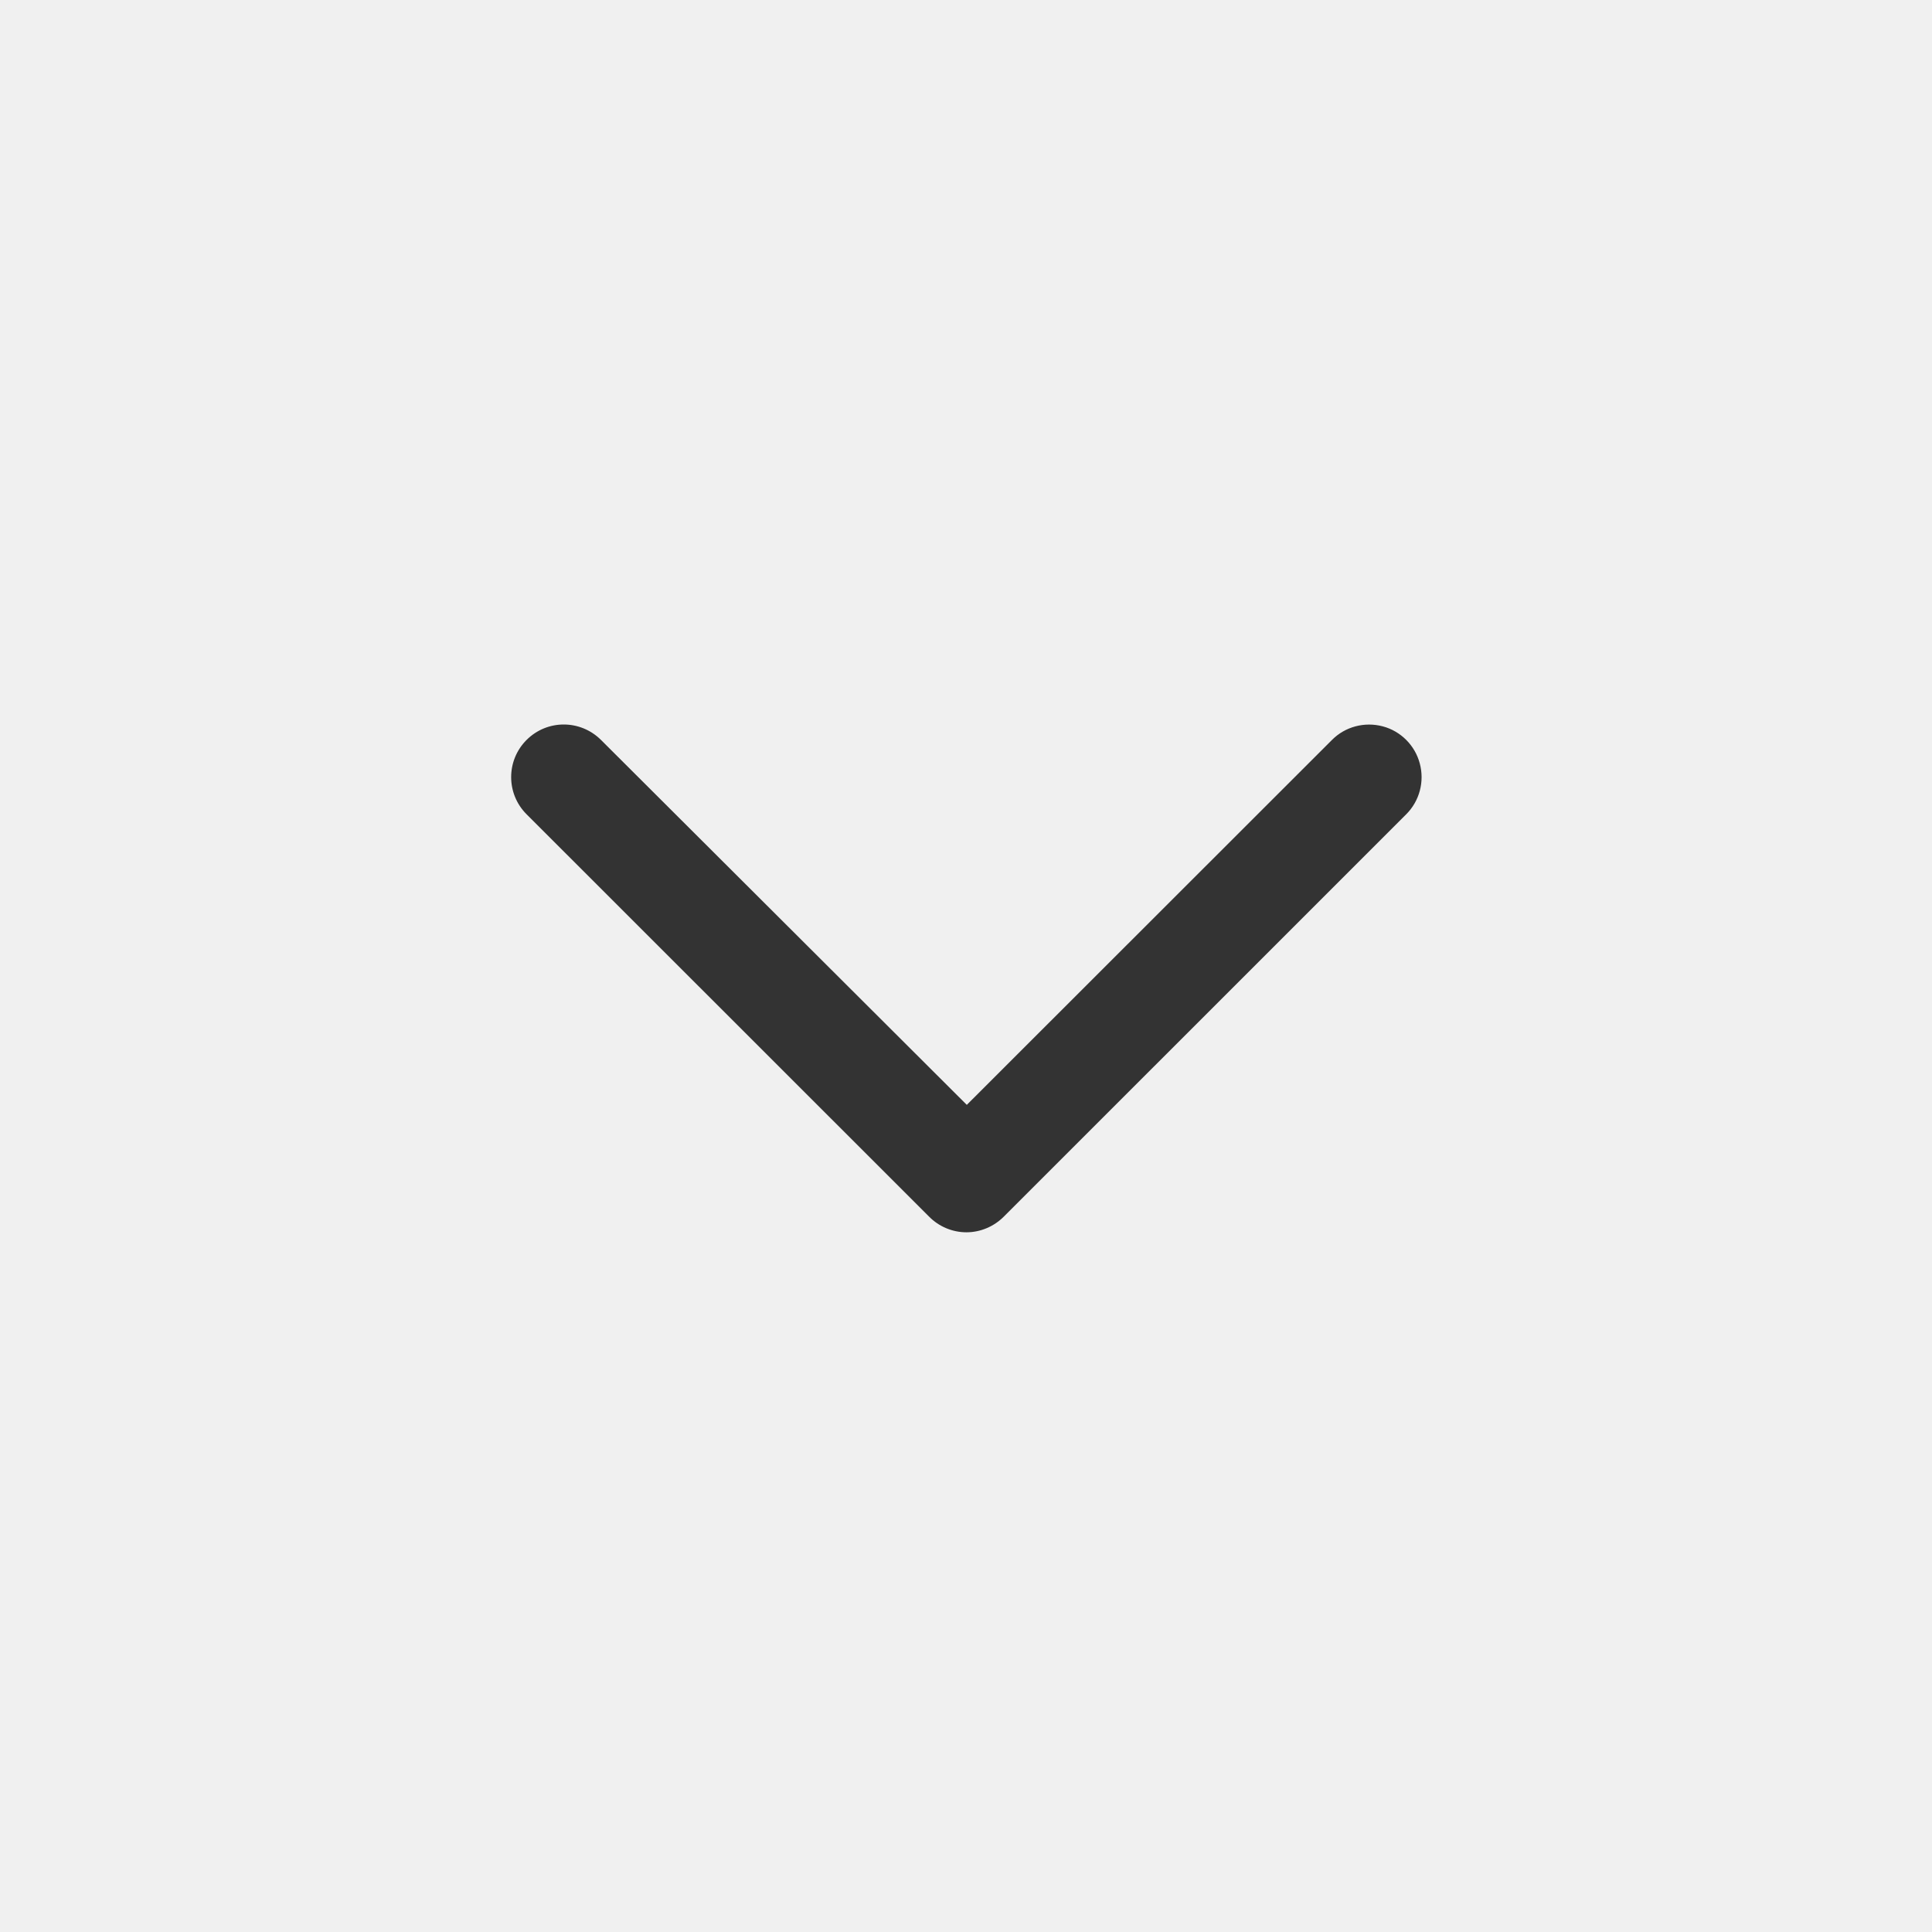
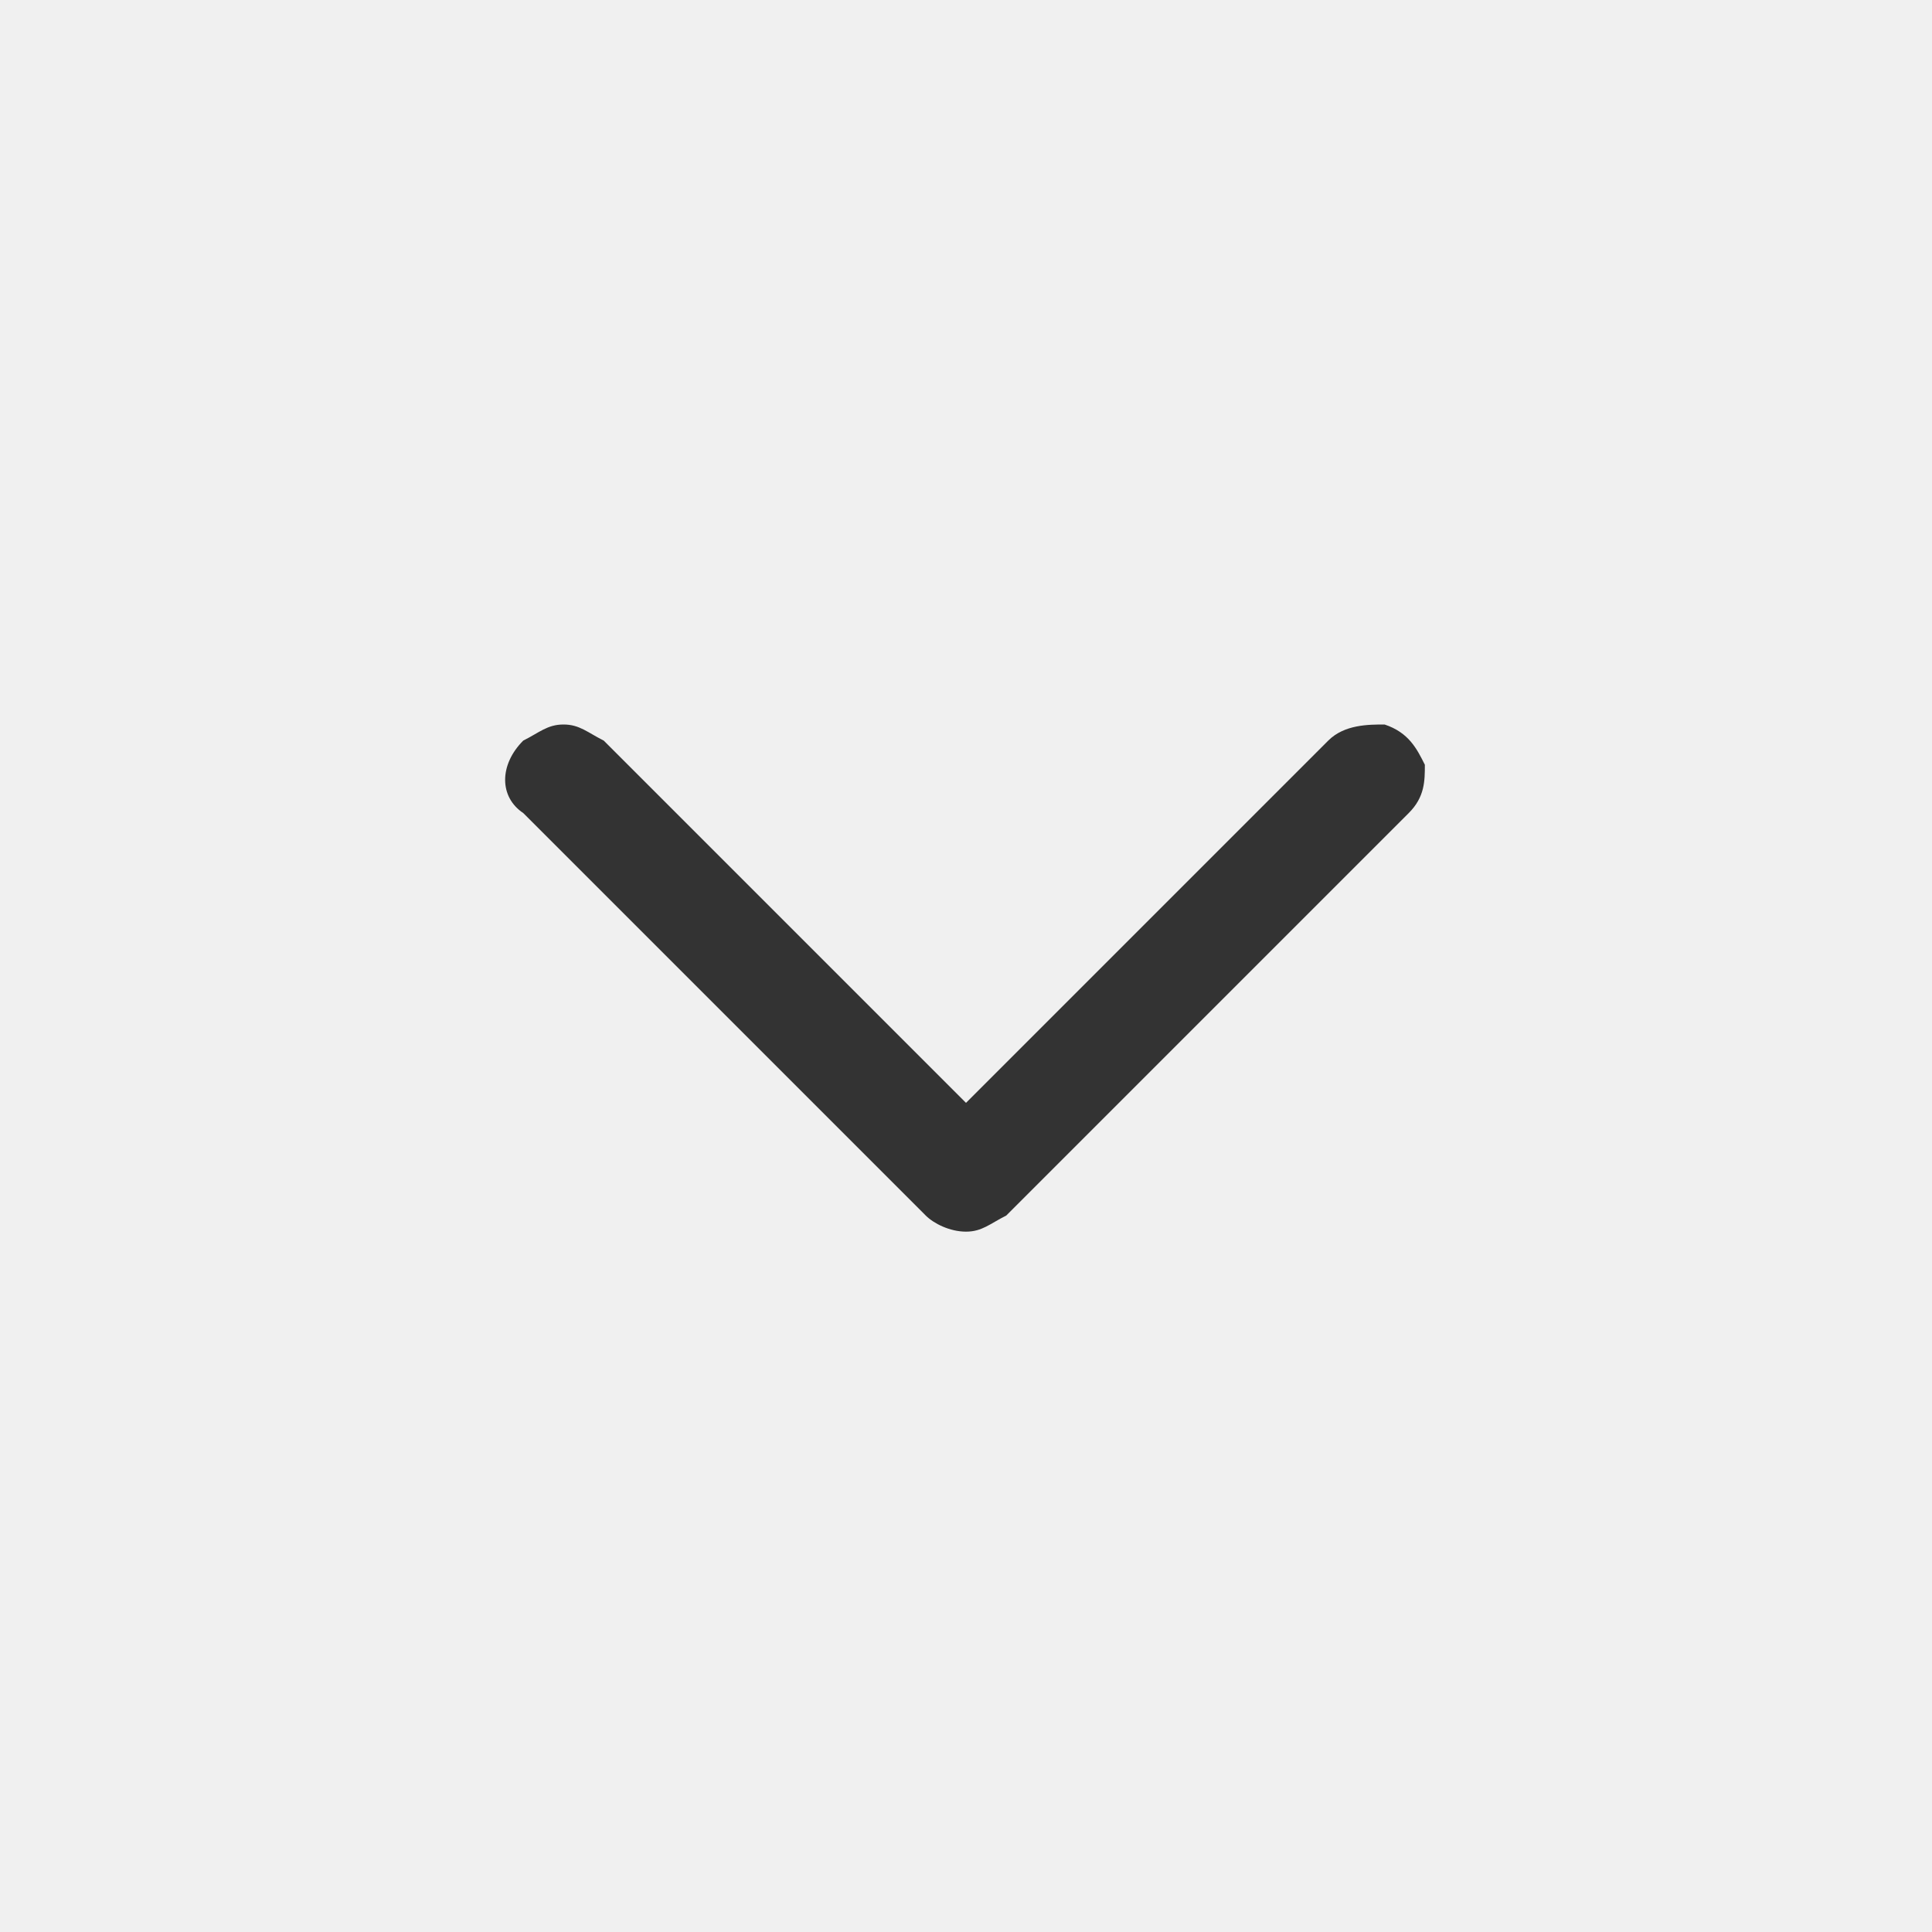
- <svg xmlns="http://www.w3.org/2000/svg" xmlns:xlink="http://www.w3.org/1999/xlink" width="24px" height="24px" viewBox="0 0 24 24" version="1.1">
-   <defs>
-     <path d="M6.541,9.192 C6.286,9.447 6.286,9.86 6.541,10.115 L11.543,15.115 C11.664,15.237 11.831,15.308 12.005,15.308 C12.179,15.308 12.346,15.237 12.469,15.114 L17.469,10.115 C17.633,9.951 17.698,9.71 17.637,9.484 C17.578,9.26 17.401,9.082 17.177,9.023 C16.951,8.963 16.709,9.027 16.546,9.192 L12.01,13.725 L7.465,9.191 C7.337,9.064 7.17,9 7.003,9 C6.836,9 6.669,9.064 6.541,9.192 Z" id="path-1" />
-   </defs>
-   <g id="2.-Core" stroke="none" stroke-width="1" fill="none" fill-rule="evenodd">
-     <g id="Core/Icons" transform="translate(-278, -160)">
-       <g id="Arrows" transform="translate(40, 120)">
-         <g id="Icon/angle/down-a01" transform="translate(238, 40)">
-           <mask id="mask-2" fill="white">
-             <use xlink:href="#path-1" />
-           </mask>
-           <use id="Icon" fill="#333333" fill-rule="evenodd" xlink:href="#path-1" />
-         </g>
-       </g>
-     </g>
-   </g>
+ <svg xmlns="http://www.w3.org/2000/svg" fill="#333333" height="24" width="24" viewBox="0 0 24 24">
+   <path d="M6.5,9.2c-0.3,0.3-0.3,0.7,0,0.9l5,5c0.1,0.1,0.3,0.2,0.5,0.2c0.2,0,0.3-0.1,0.5-0.2l5-5c0.2-0.2,0.2-0.4,0.2-0.6c-0.1-0.2-0.2-0.4-0.5-0.5C17,9,16.7,9,16.5,9.2L12,13.7L7.5,9.2C7.3,9.1,7.2,9,7,9S6.7,9.1,6.5,9.2z" />
</svg>
